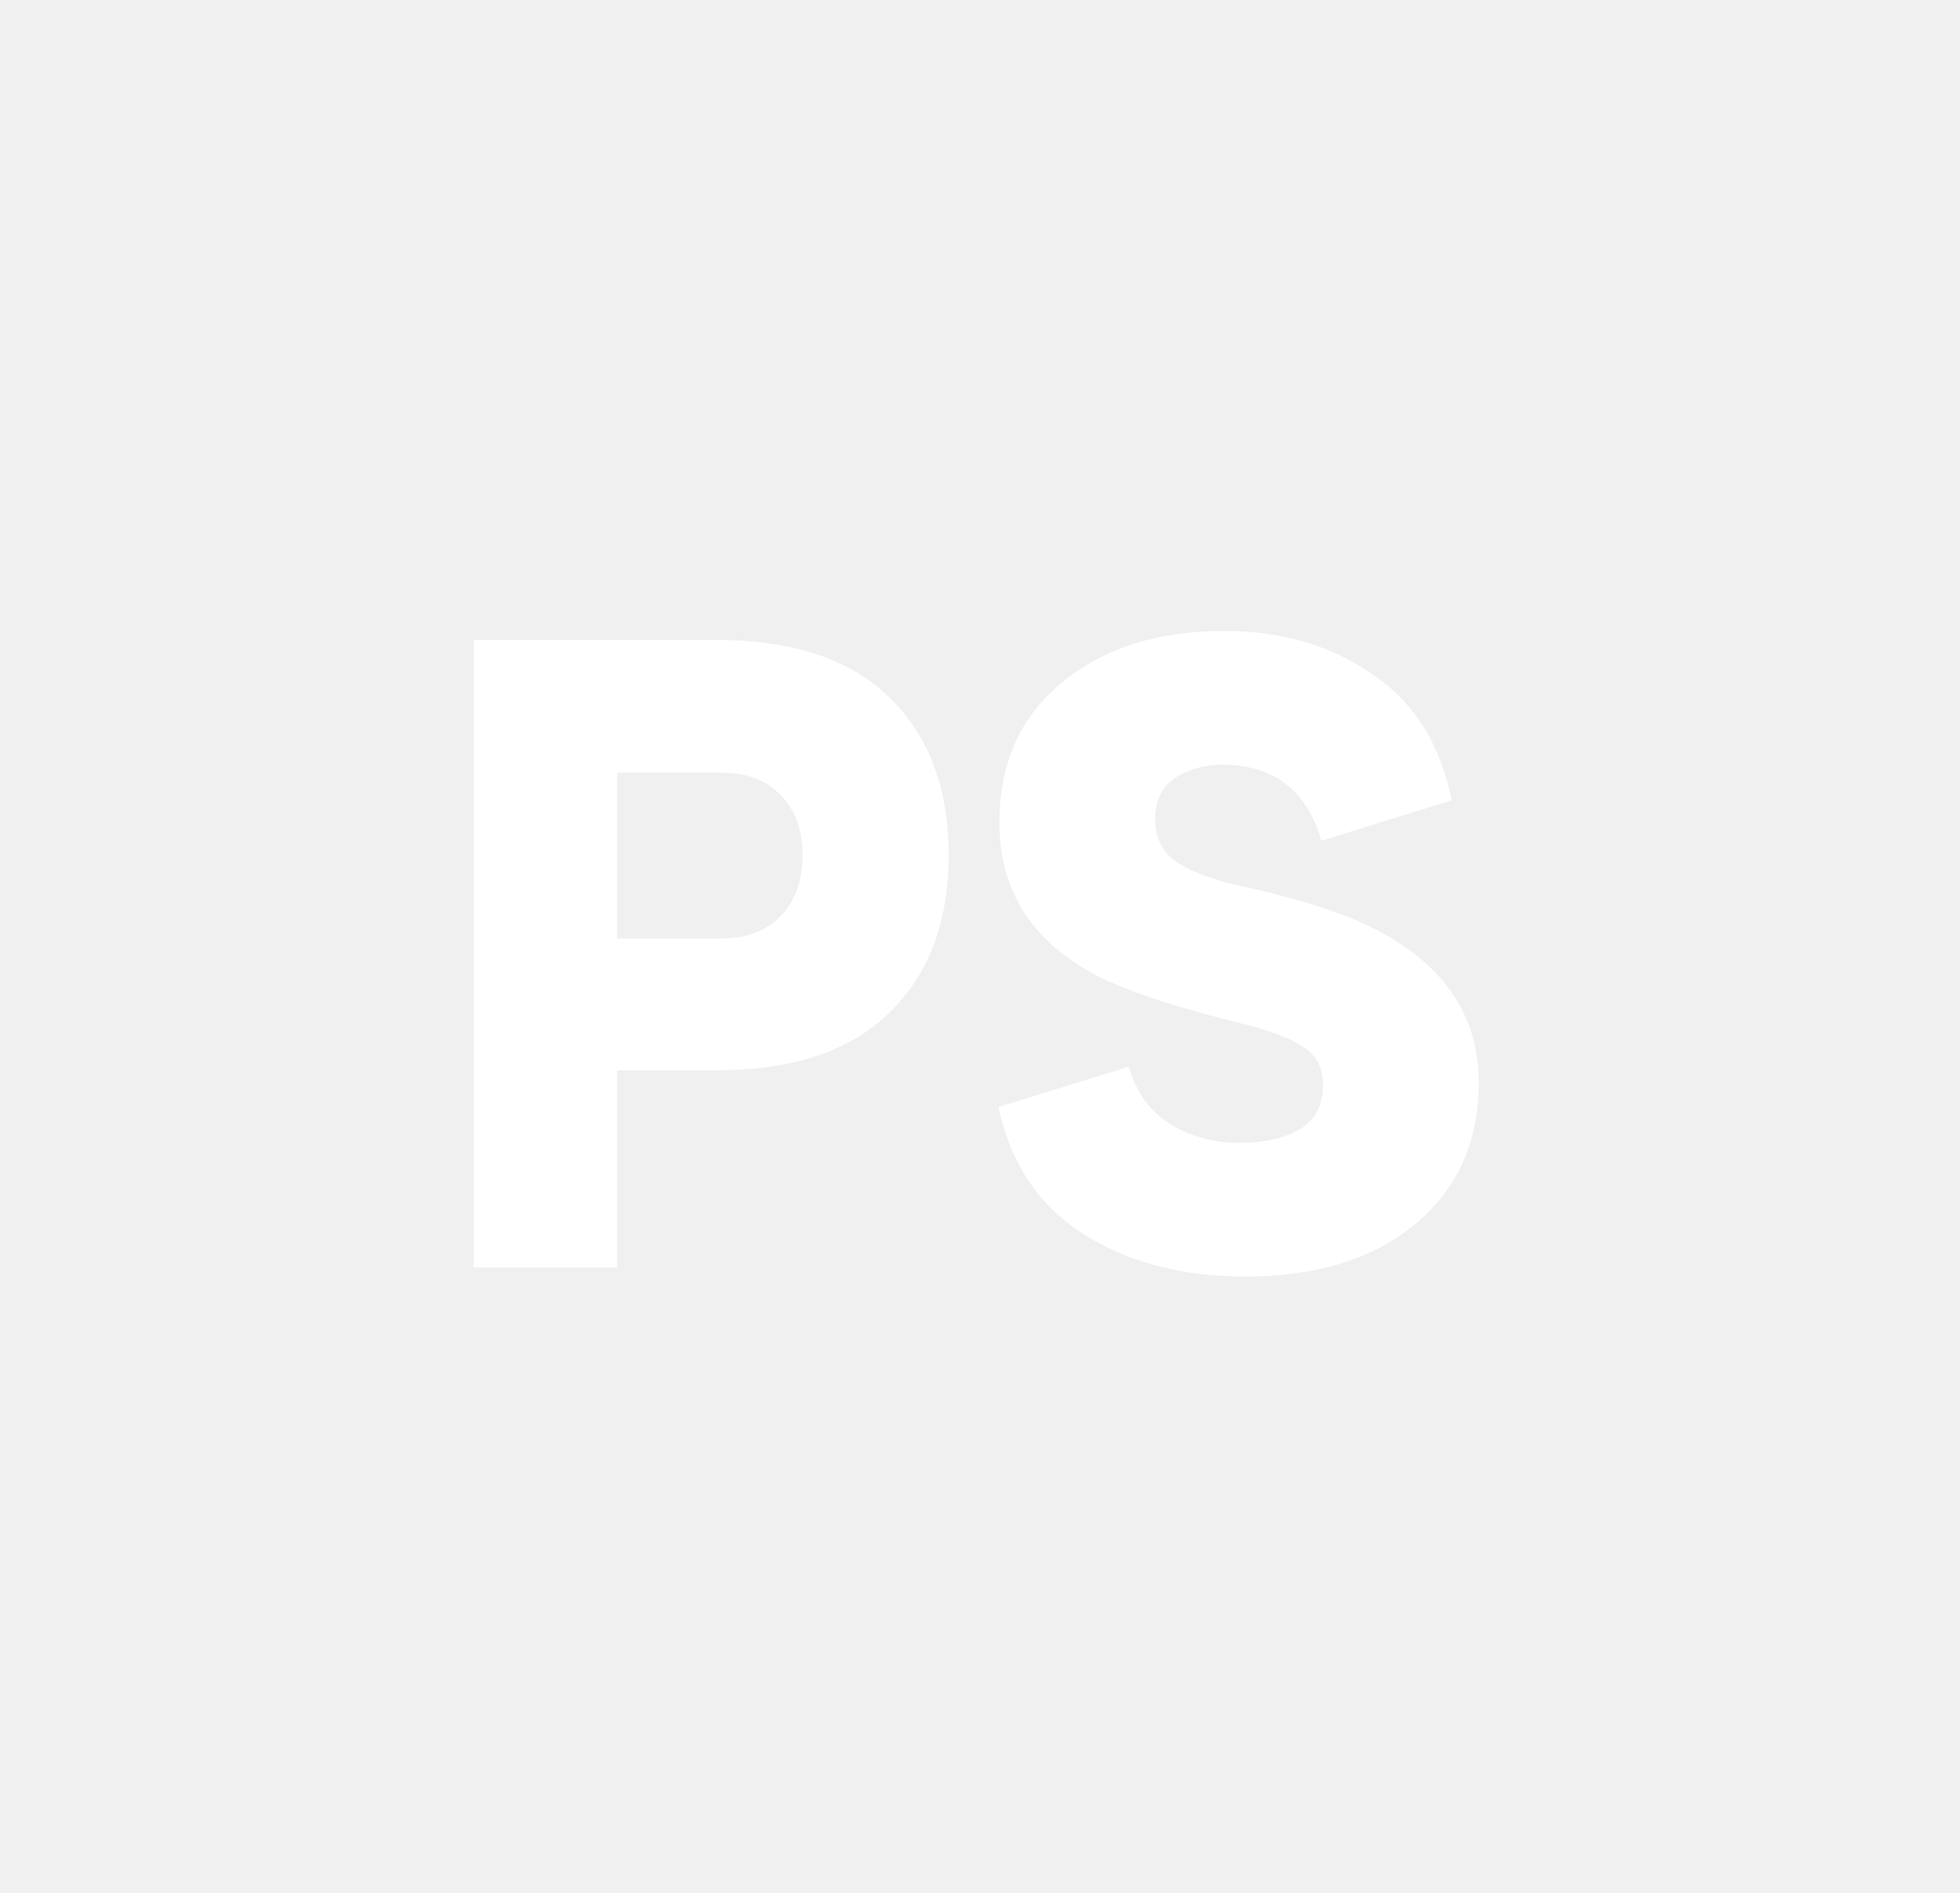
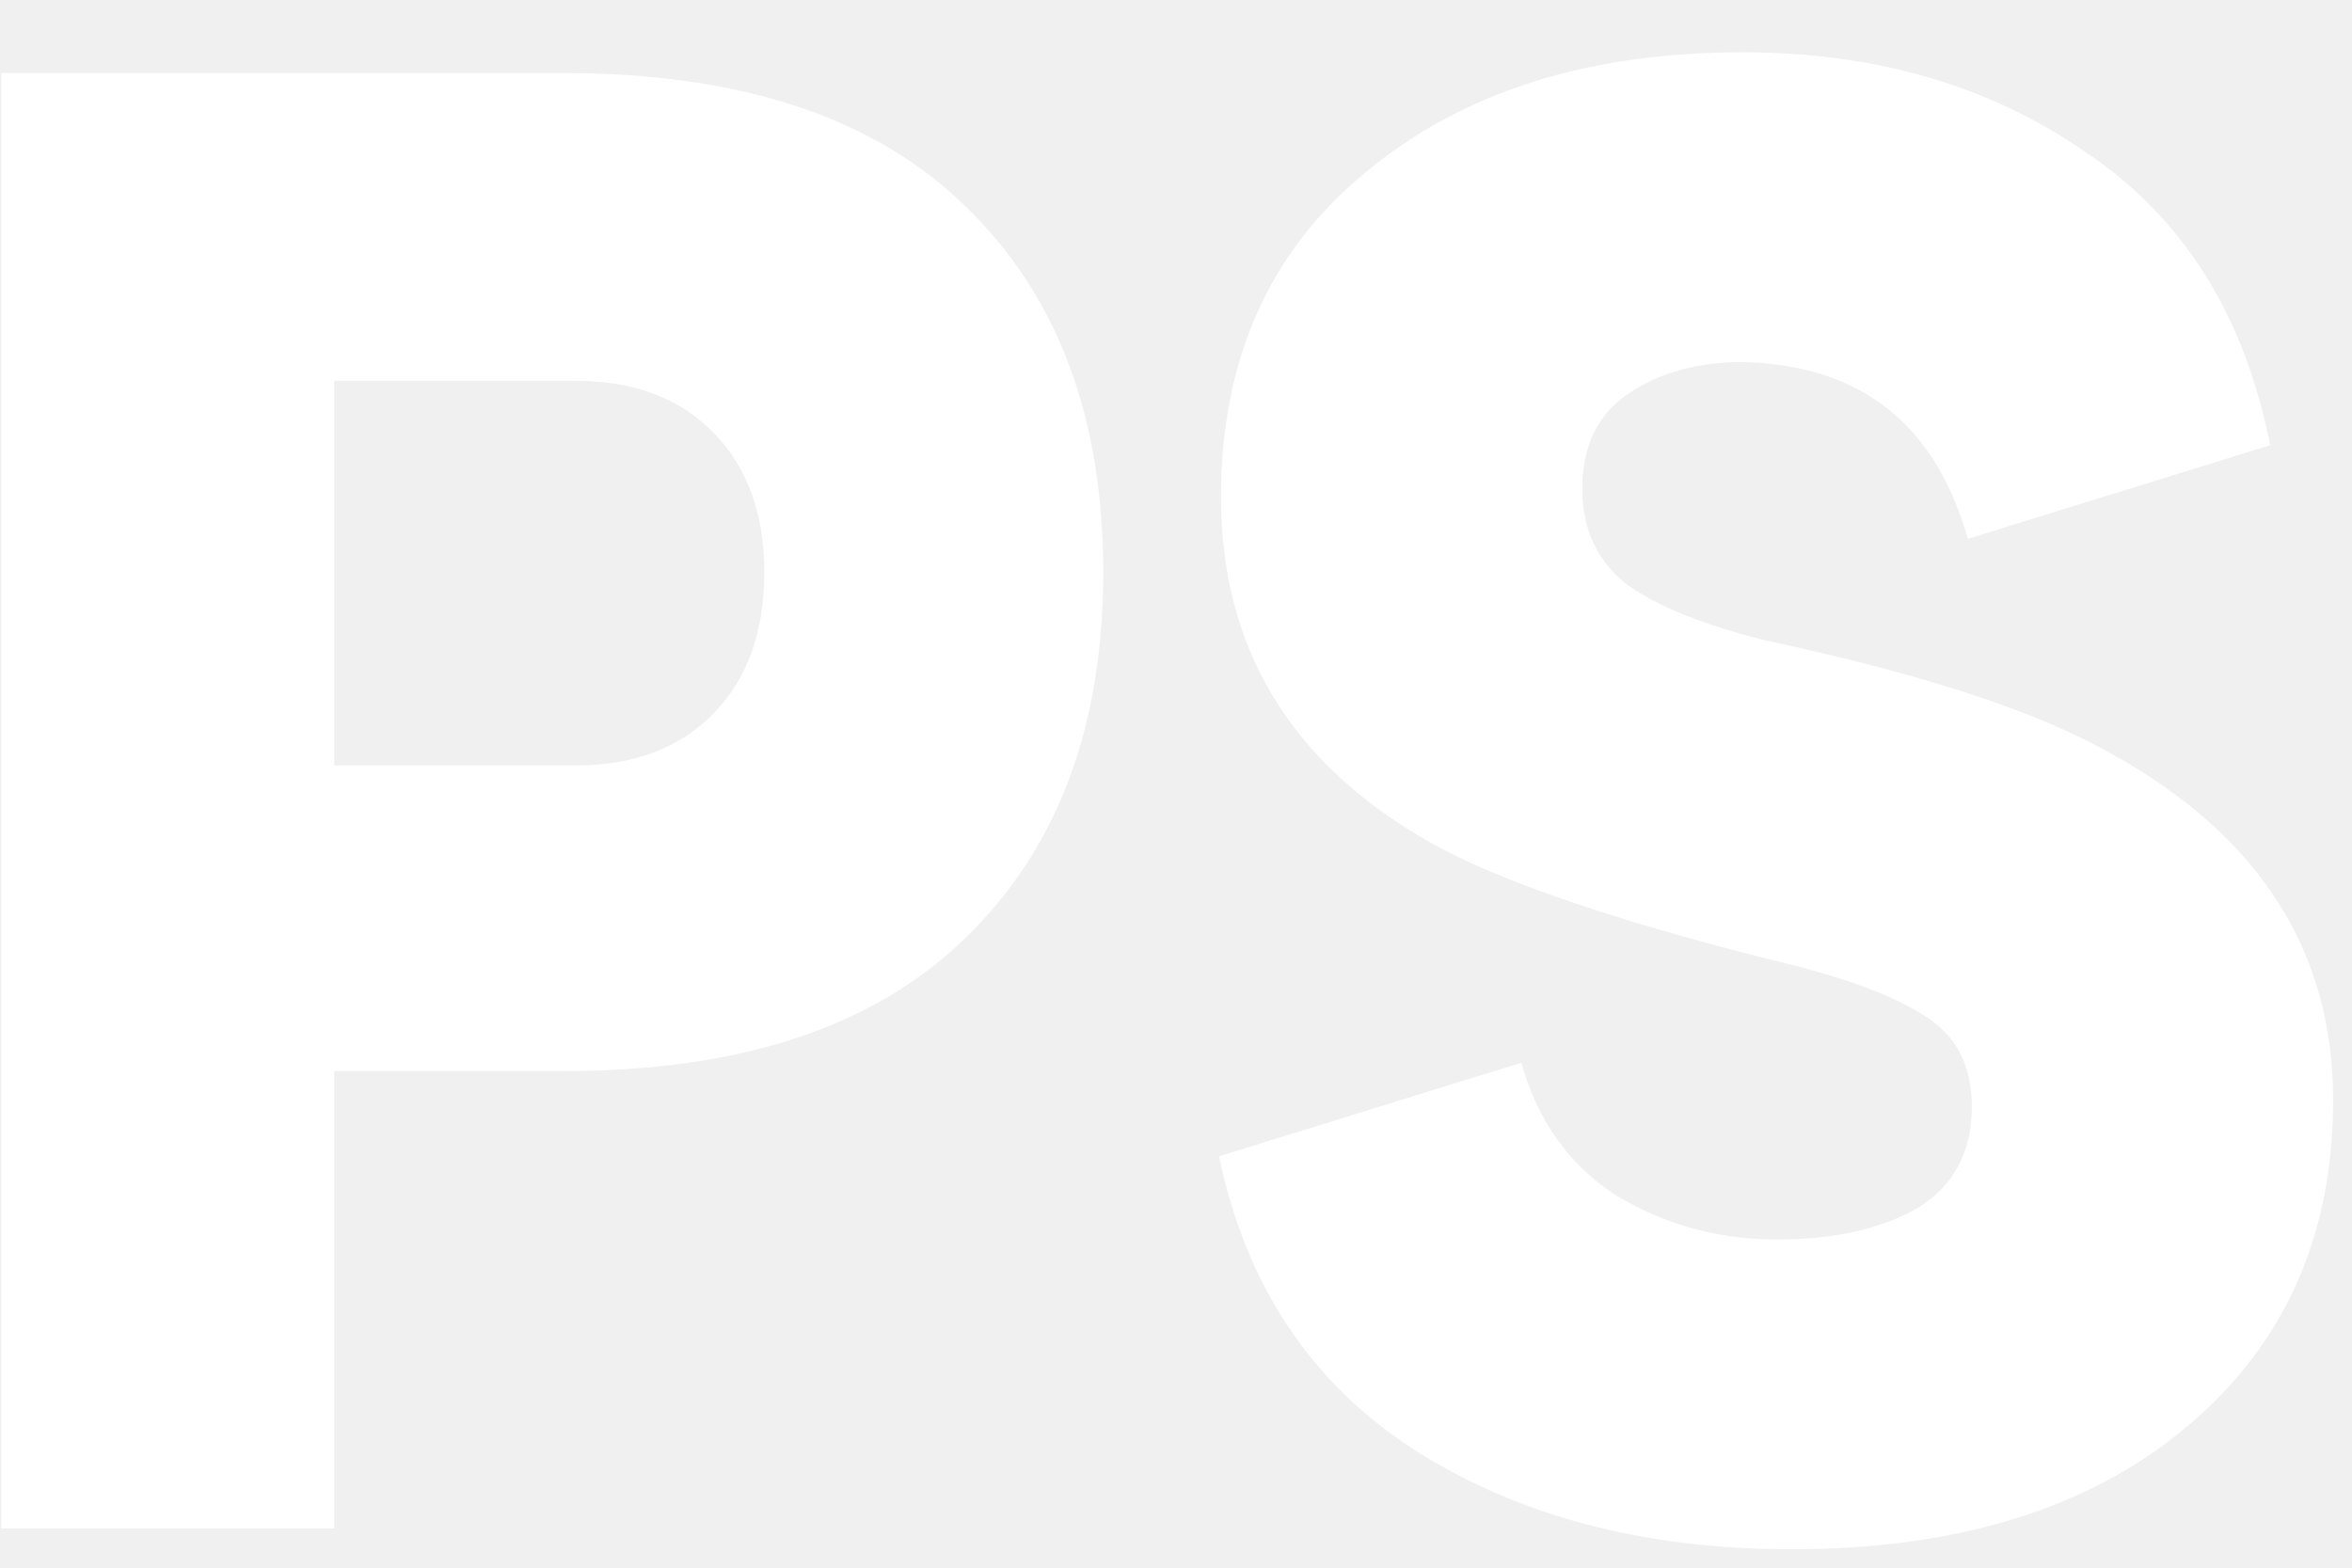
- <svg xmlns="http://www.w3.org/2000/svg" width="58" height="56" viewBox="0 0 58 56" fill="none">
-   <path d="M14.017 37.5V18.932H21.187C23.447 18.932 25.155 19.498 26.312 20.63C27.485 21.762 28.072 23.318 28.072 25.298C28.072 27.279 27.485 28.835 26.312 29.967C25.155 31.099 23.447 31.665 21.187 31.665H18.262V37.5H14.017ZM18.262 27.765H21.342C22.084 27.765 22.671 27.544 23.102 27.102C23.533 26.66 23.749 26.059 23.749 25.298C23.749 24.556 23.533 23.963 23.102 23.521C22.671 23.079 22.084 22.858 21.342 22.858H18.262V27.765Z" fill="white" />
-   <path d="M36.848 37.766C34.967 37.766 33.362 37.341 32.033 36.492C30.722 35.644 29.893 34.397 29.548 32.752L33.405 31.558C33.612 32.301 34.018 32.867 34.622 33.256C35.243 33.628 35.925 33.813 36.667 33.813C37.391 33.813 37.987 33.681 38.453 33.415C38.919 33.132 39.151 32.699 39.151 32.116C39.151 31.585 38.944 31.196 38.53 30.948C38.116 30.683 37.452 30.444 36.537 30.232C34.518 29.719 33.086 29.224 32.24 28.747C30.463 27.739 29.574 26.271 29.574 24.343C29.574 22.593 30.187 21.213 31.412 20.205C32.637 19.18 34.242 18.667 36.227 18.667C37.918 18.667 39.376 19.091 40.601 19.94C41.843 20.771 42.629 22.018 42.956 23.68L39.1 24.874C38.685 23.406 37.728 22.654 36.227 22.619C35.657 22.619 35.174 22.752 34.777 23.017C34.38 23.282 34.182 23.689 34.182 24.237C34.182 24.75 34.371 25.157 34.751 25.457C35.148 25.74 35.743 25.979 36.537 26.174C38.522 26.598 39.98 27.076 40.912 27.606C42.81 28.649 43.759 30.126 43.759 32.036C43.759 33.769 43.138 35.157 41.895 36.201C40.653 37.244 38.97 37.766 36.848 37.766Z" fill="white" />
+ <svg xmlns="http://www.w3.org/2000/svg" width="30" height="20" viewBox="0 0 30 20" fill="none">
+   <path d="M0.017 19.5V0.932H7.187C9.447 0.932 11.155 1.498 12.312 2.63C13.485 3.762 14.072 5.318 14.072 7.298C14.072 9.279 13.485 10.835 12.312 11.967C11.155 13.099 9.447 13.665 7.187 13.665H4.262V19.5H0.017ZM4.262 9.765H7.342C8.084 9.765 8.671 9.544 9.102 9.102C9.533 8.66 9.749 8.059 9.749 7.298C9.749 6.556 9.533 5.963 9.102 5.521C8.671 5.079 8.084 4.858 7.342 4.858H4.262V9.765Z" fill="white" />
+   <path d="M22.848 19.765C20.967 19.765 19.362 19.341 18.033 18.492C16.722 17.643 15.893 16.397 15.548 14.752L19.405 13.558C19.612 14.301 20.018 14.867 20.622 15.256C21.243 15.627 21.924 15.813 22.666 15.813C23.391 15.813 23.987 15.68 24.453 15.415C24.918 15.132 25.151 14.699 25.151 14.115C25.151 13.585 24.944 13.196 24.53 12.948C24.116 12.683 23.452 12.444 22.537 12.232C20.518 11.719 19.086 11.224 18.24 10.746C16.463 9.739 15.574 8.271 15.574 6.343C15.574 4.592 16.187 3.213 17.412 2.205C18.637 1.179 20.242 0.667 22.226 0.667C23.918 0.667 25.376 1.091 26.601 1.94C27.843 2.771 28.628 4.018 28.956 5.68L25.1 6.874C24.685 5.406 23.728 4.654 22.226 4.619C21.657 4.619 21.174 4.752 20.777 5.017C20.38 5.282 20.182 5.689 20.182 6.237C20.182 6.75 20.371 7.157 20.751 7.457C21.148 7.74 21.743 7.979 22.537 8.174C24.521 8.598 25.98 9.075 26.912 9.606C28.81 10.649 29.759 12.126 29.759 14.036C29.759 15.769 29.137 17.157 27.895 18.2C26.653 19.244 24.97 19.765 22.848 19.765Z" fill="white" />
</svg>
